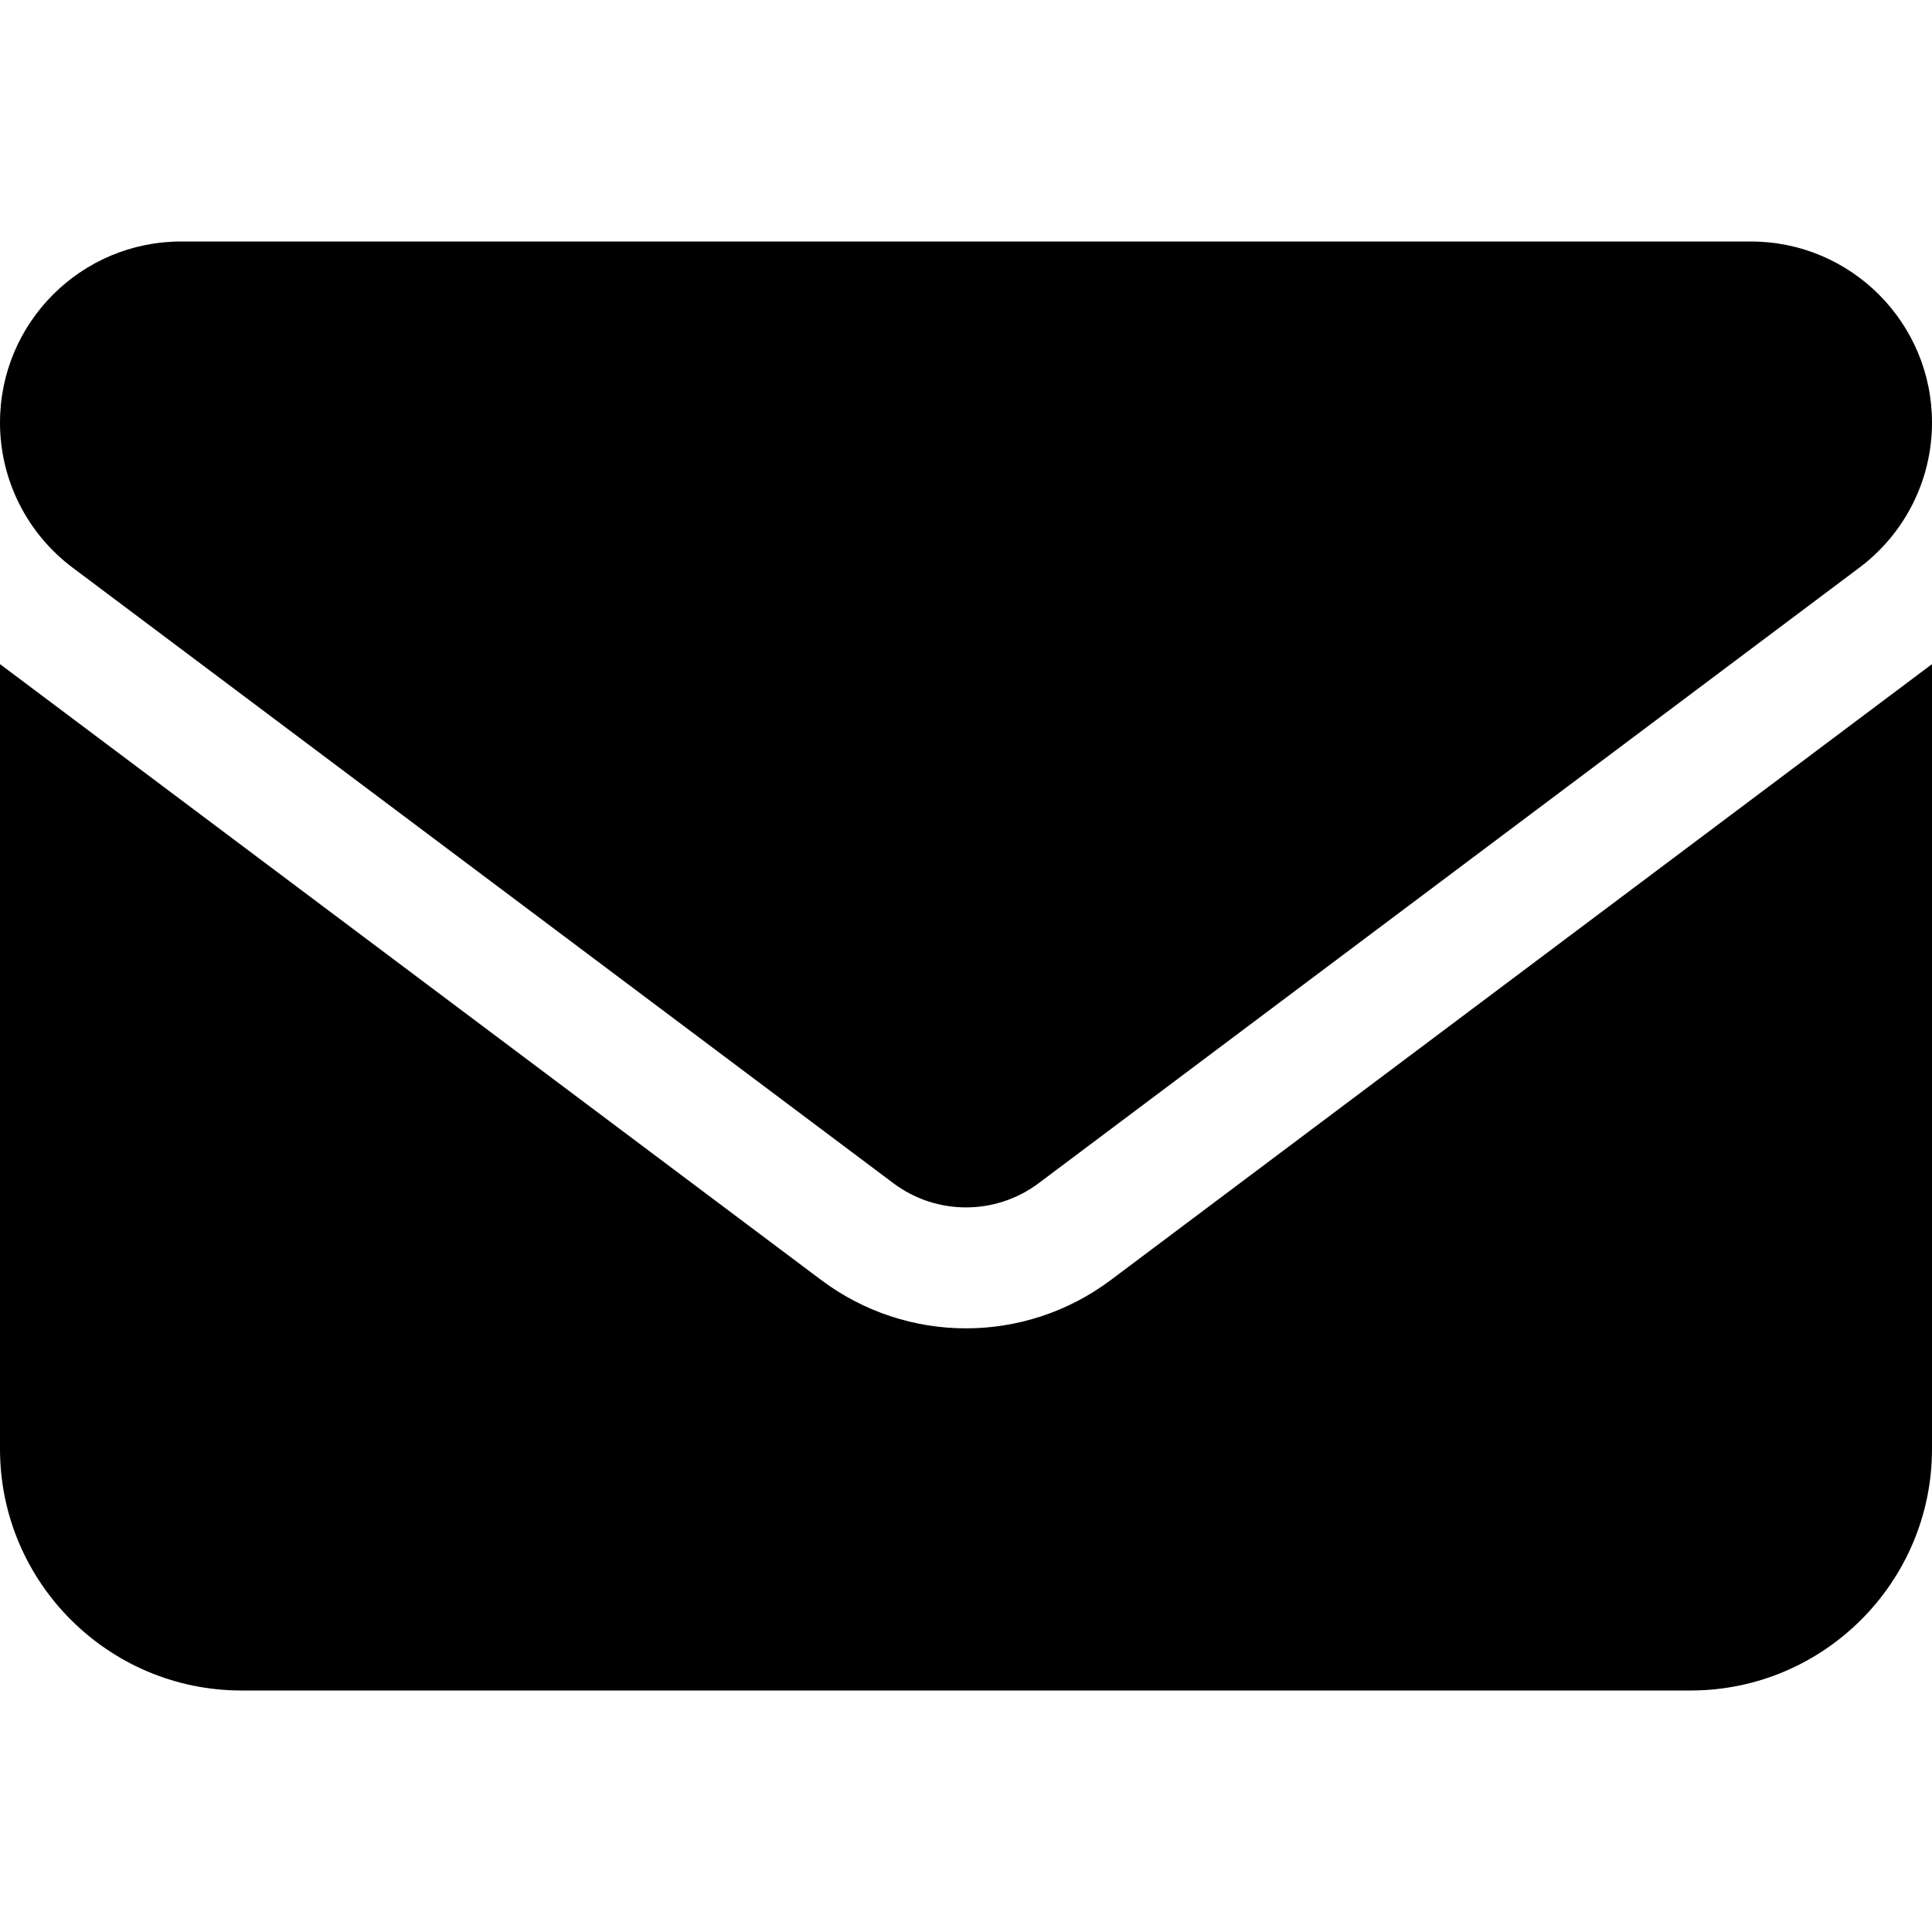
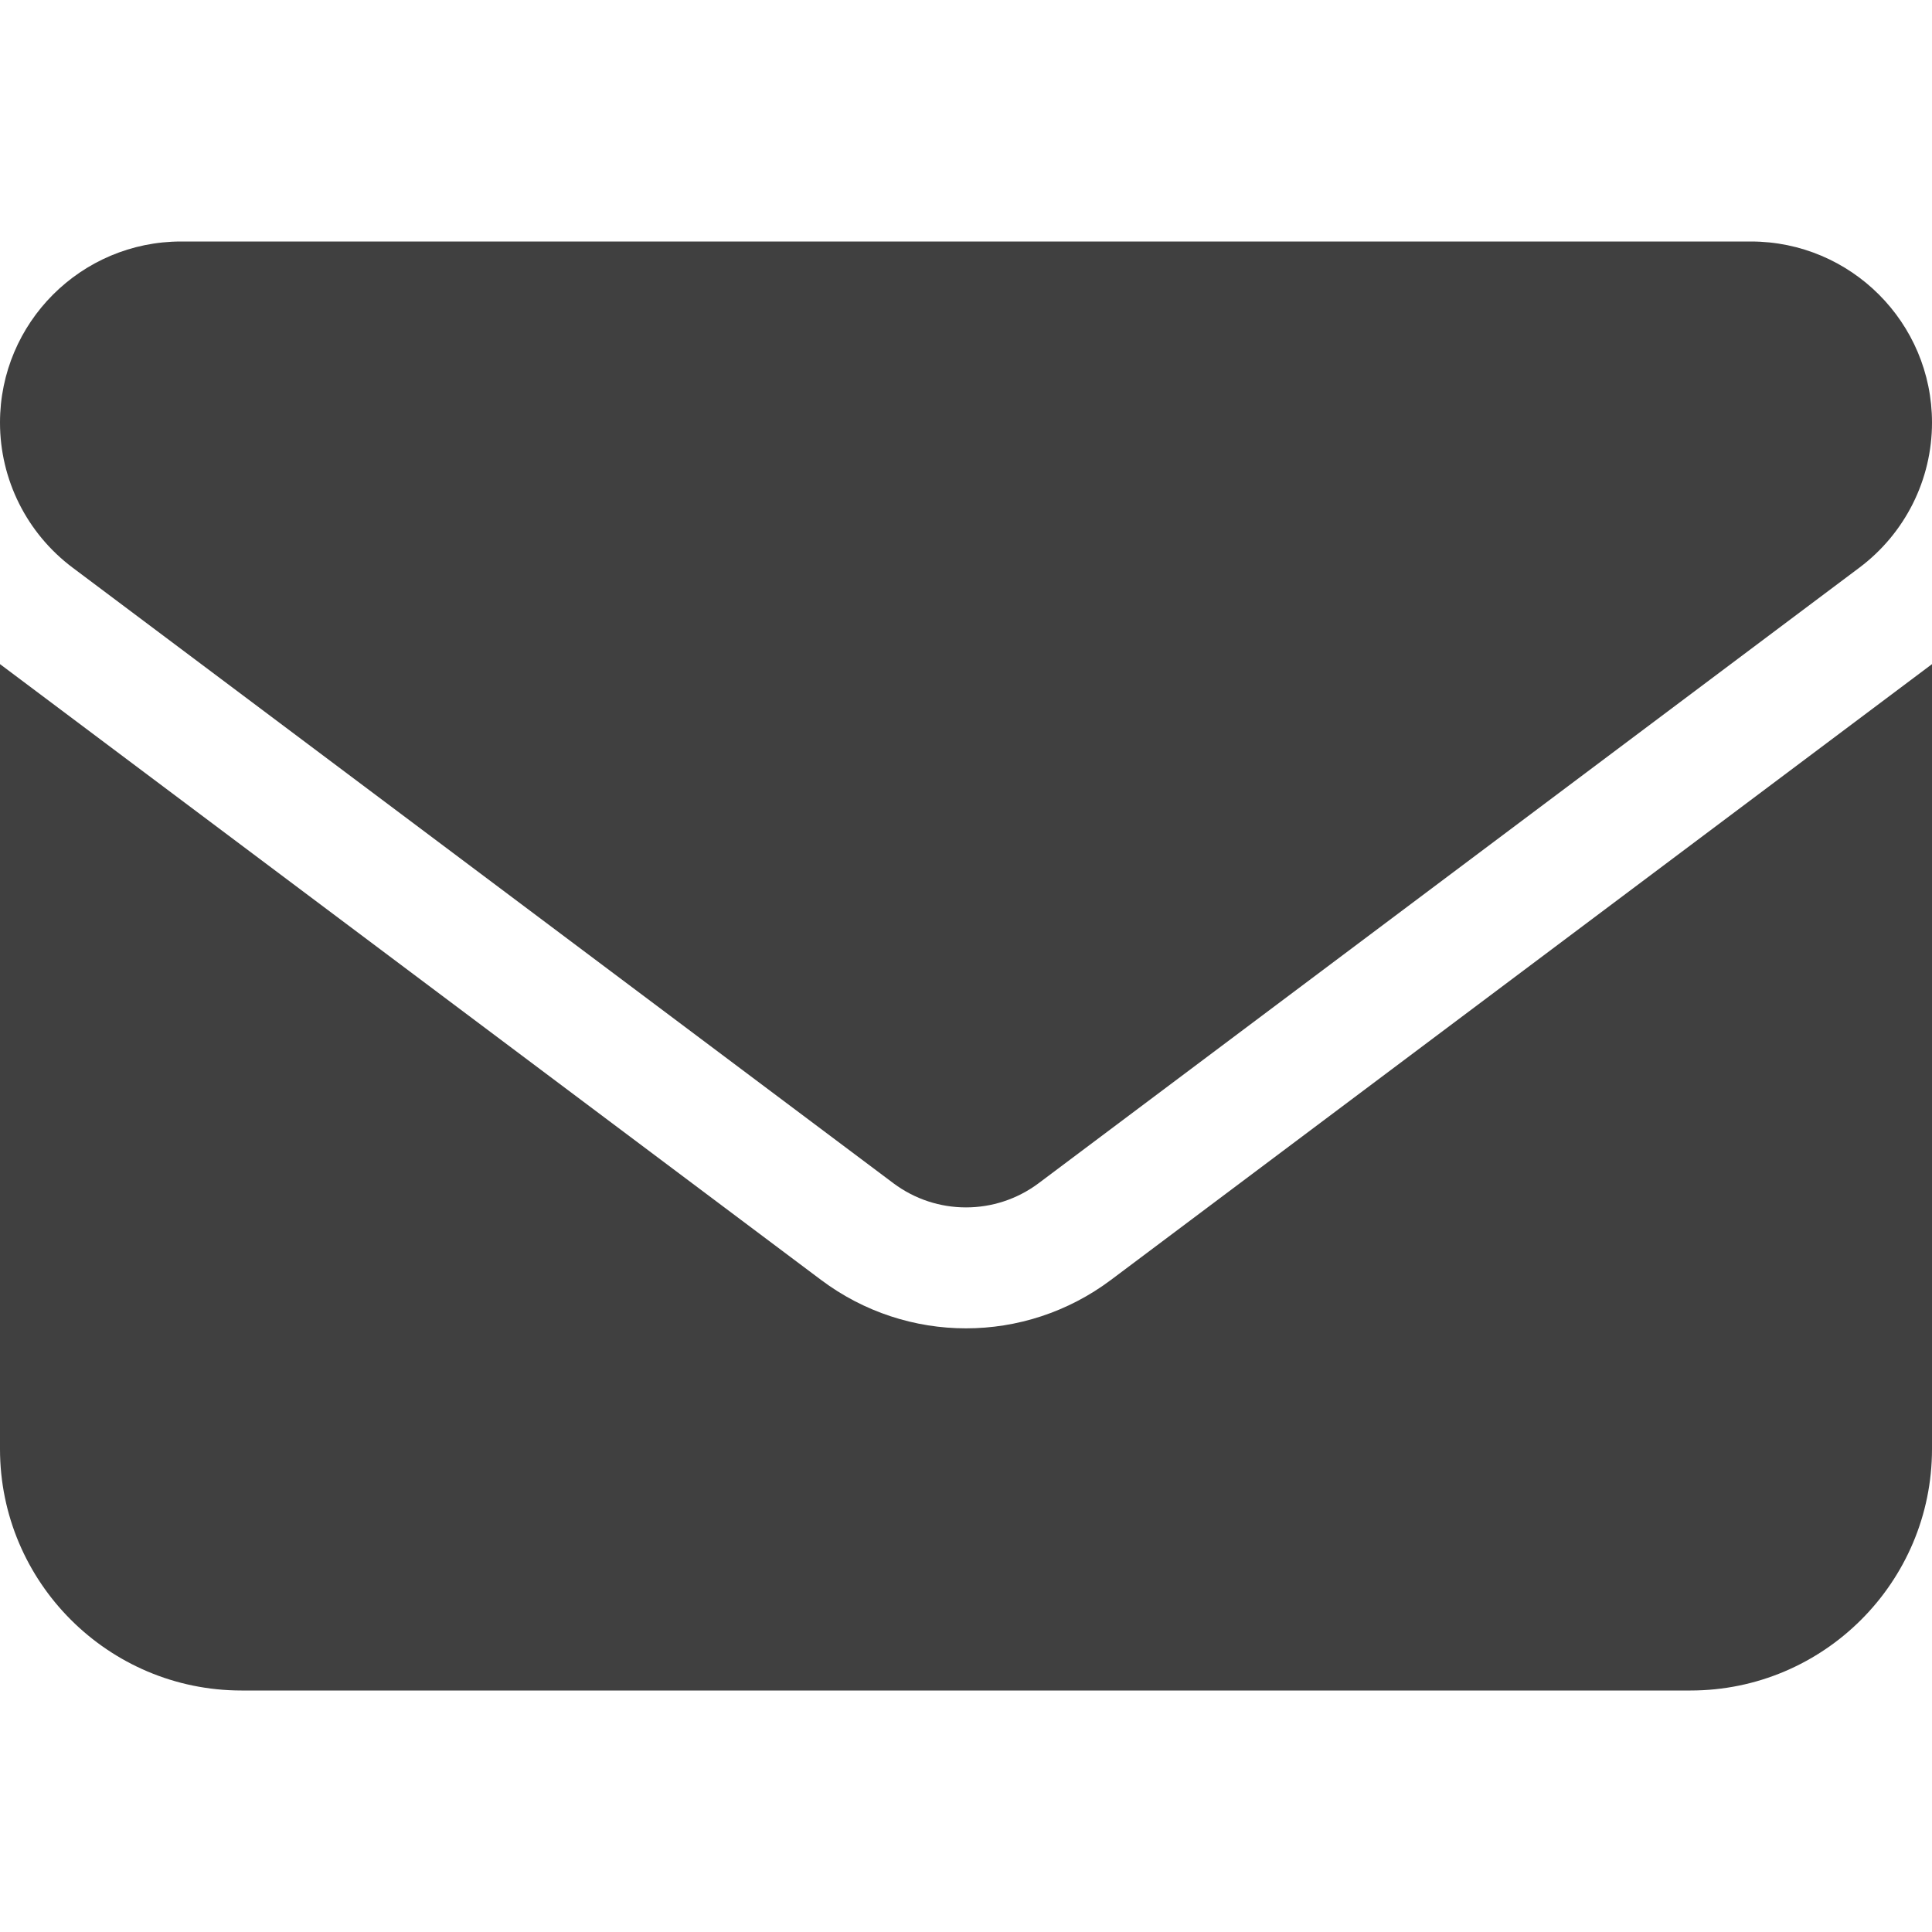
<svg xmlns="http://www.w3.org/2000/svg" viewBox="0 0 512 512">
-   <path d="M48 64C21.5 64 0 85.5 0 112c0 15.1 7.1 29.3 19.2 38.4L236.8 313.6c11.4 8.5 27 8.5 38.4 0L492.8 150.4c12.1-9.1 19.2-23.3 19.2-38.4c0-26.5-21.5-48-48-48H48zM0 176V384c0 35.3 28.7 64 64 64H448c35.3 0 64-28.7 64-64V176L294.4 339.2c-22.8 17.1-54 17.1-76.8 0L0 176z" />
+   <path fill="#404040" d="M48 64C21.5 64 0 85.5 0 112c0 15.1 7.1 29.3 19.2 38.4L236.8 313.6c11.4 8.5 27 8.5 38.4 0L492.8 150.4c12.1-9.1 19.2-23.3 19.2-38.4c0-26.5-21.5-48-48-48H48zM0 176V384c0 35.3 28.7 64 64 64H448c35.3 0 64-28.7 64-64V176L294.4 339.2c-22.8 17.1-54 17.1-76.8 0L0 176z" />
</svg>
